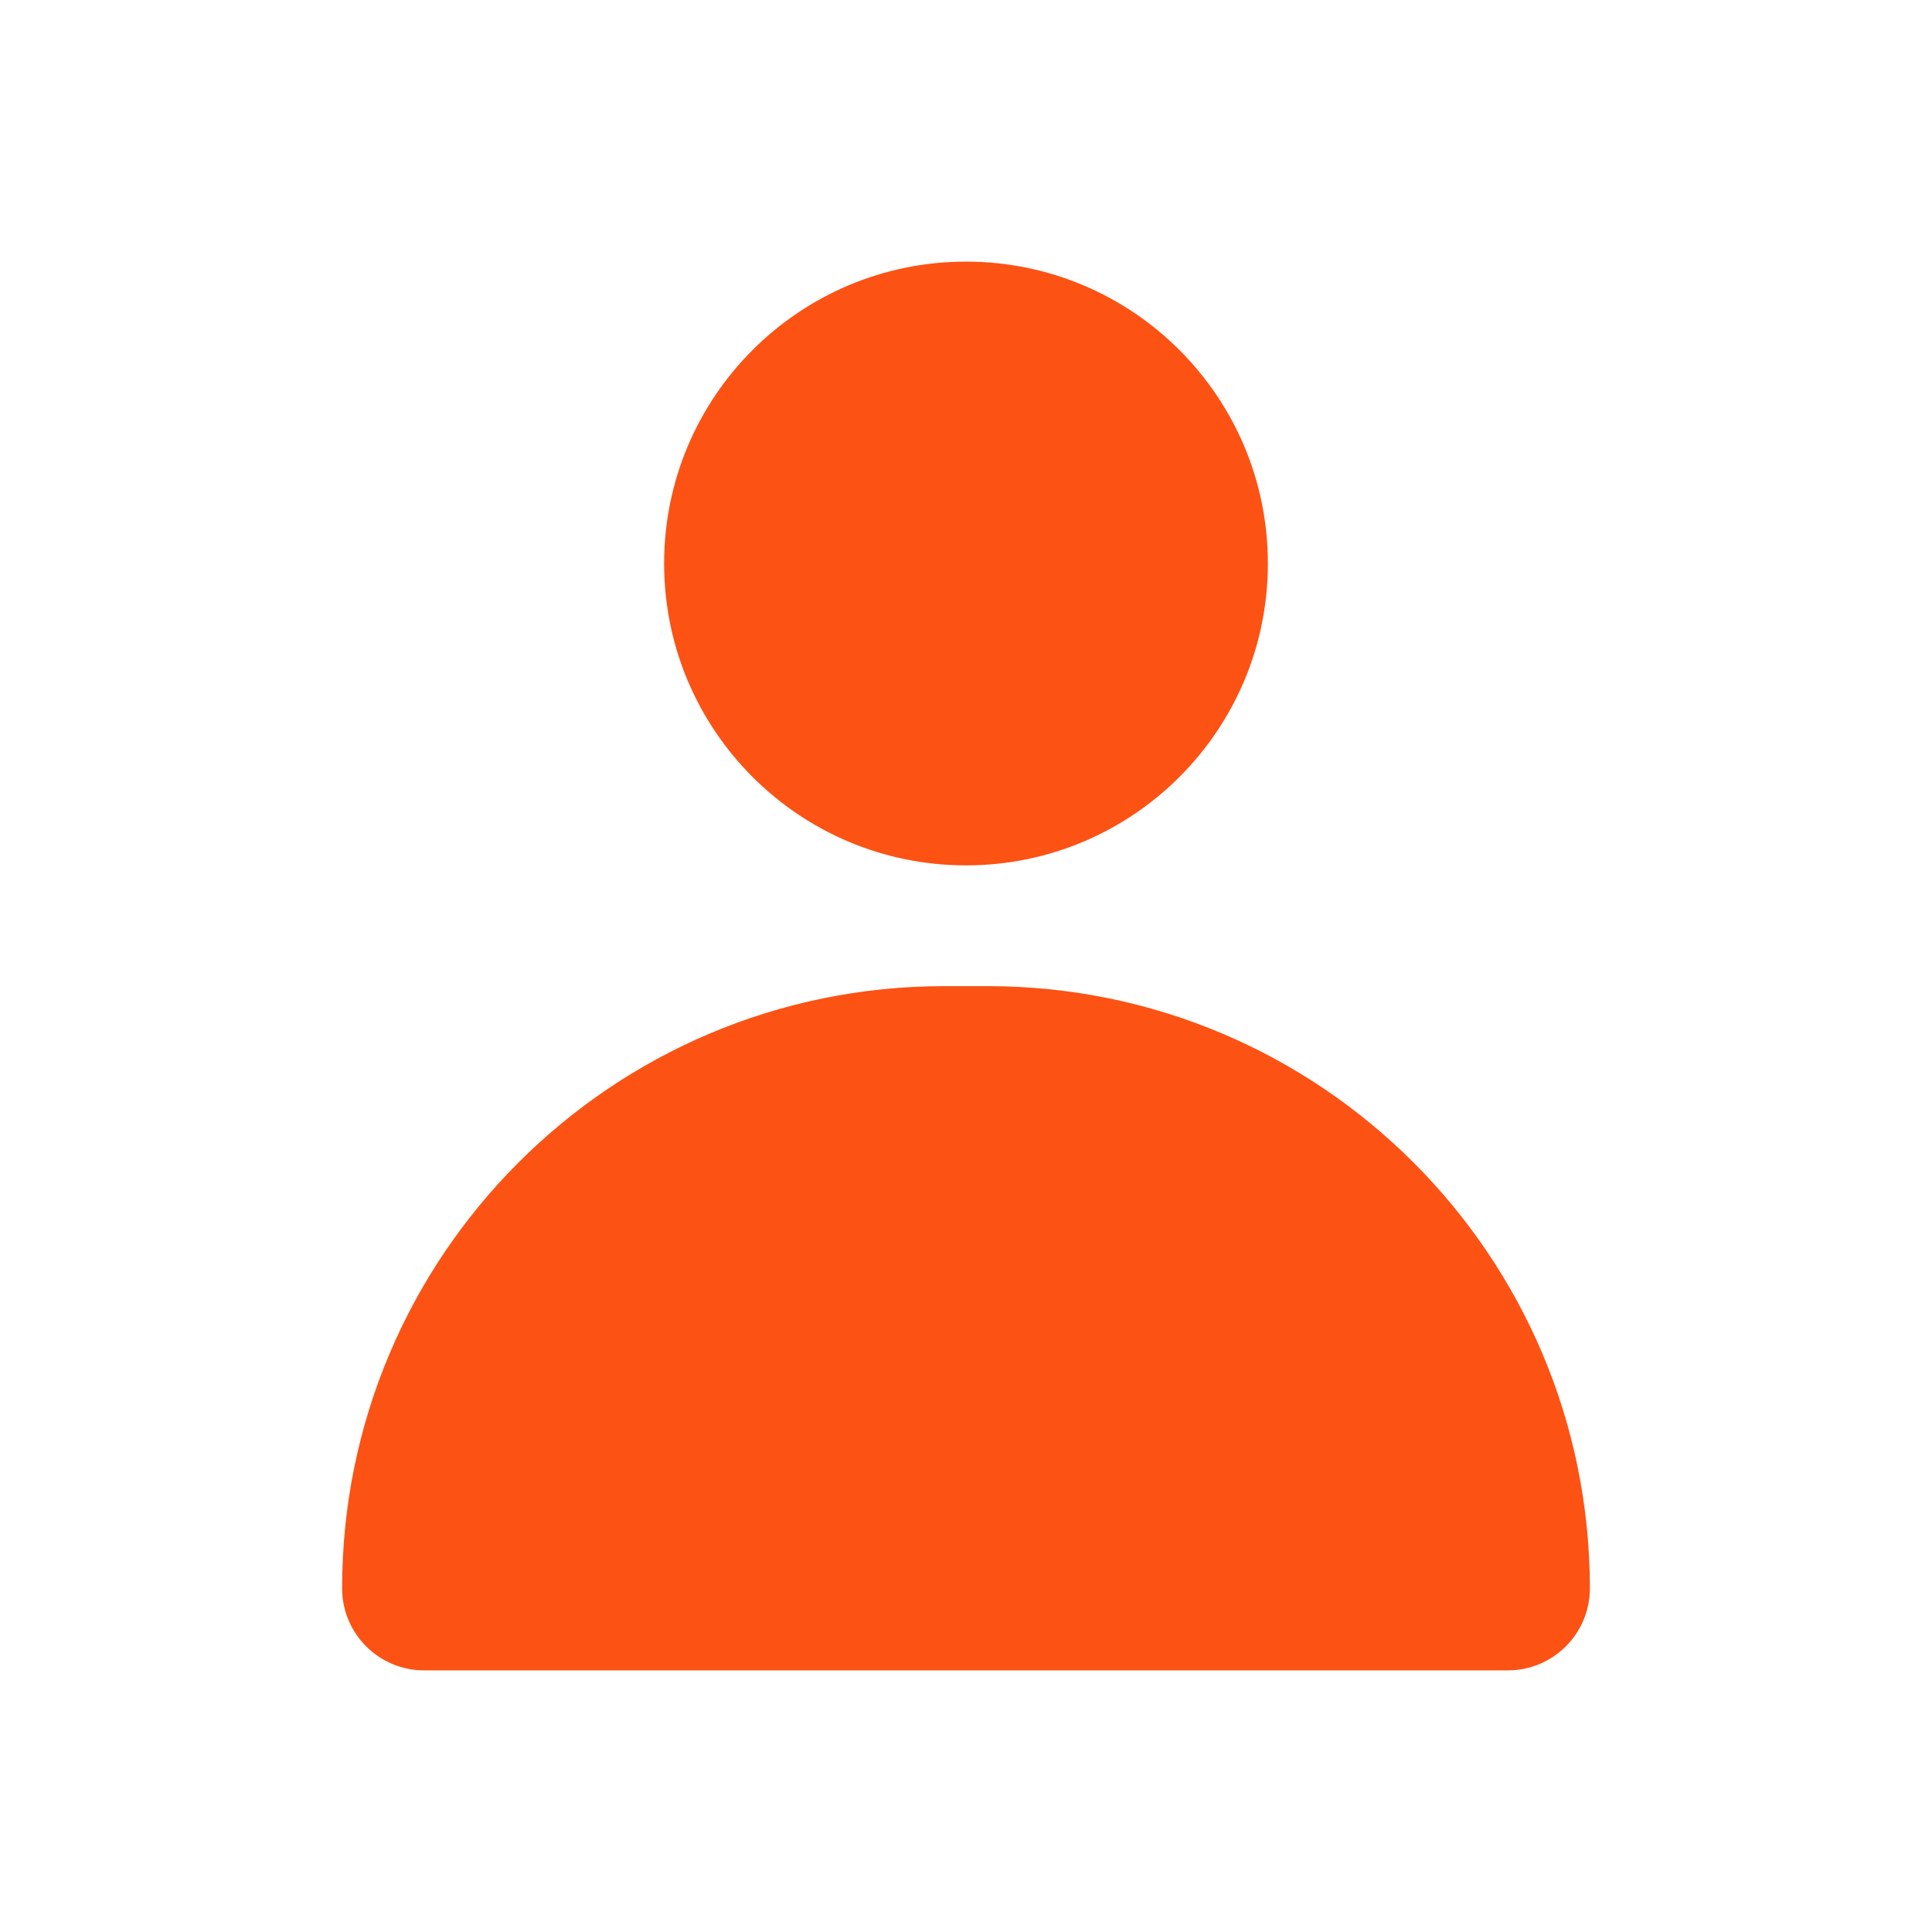
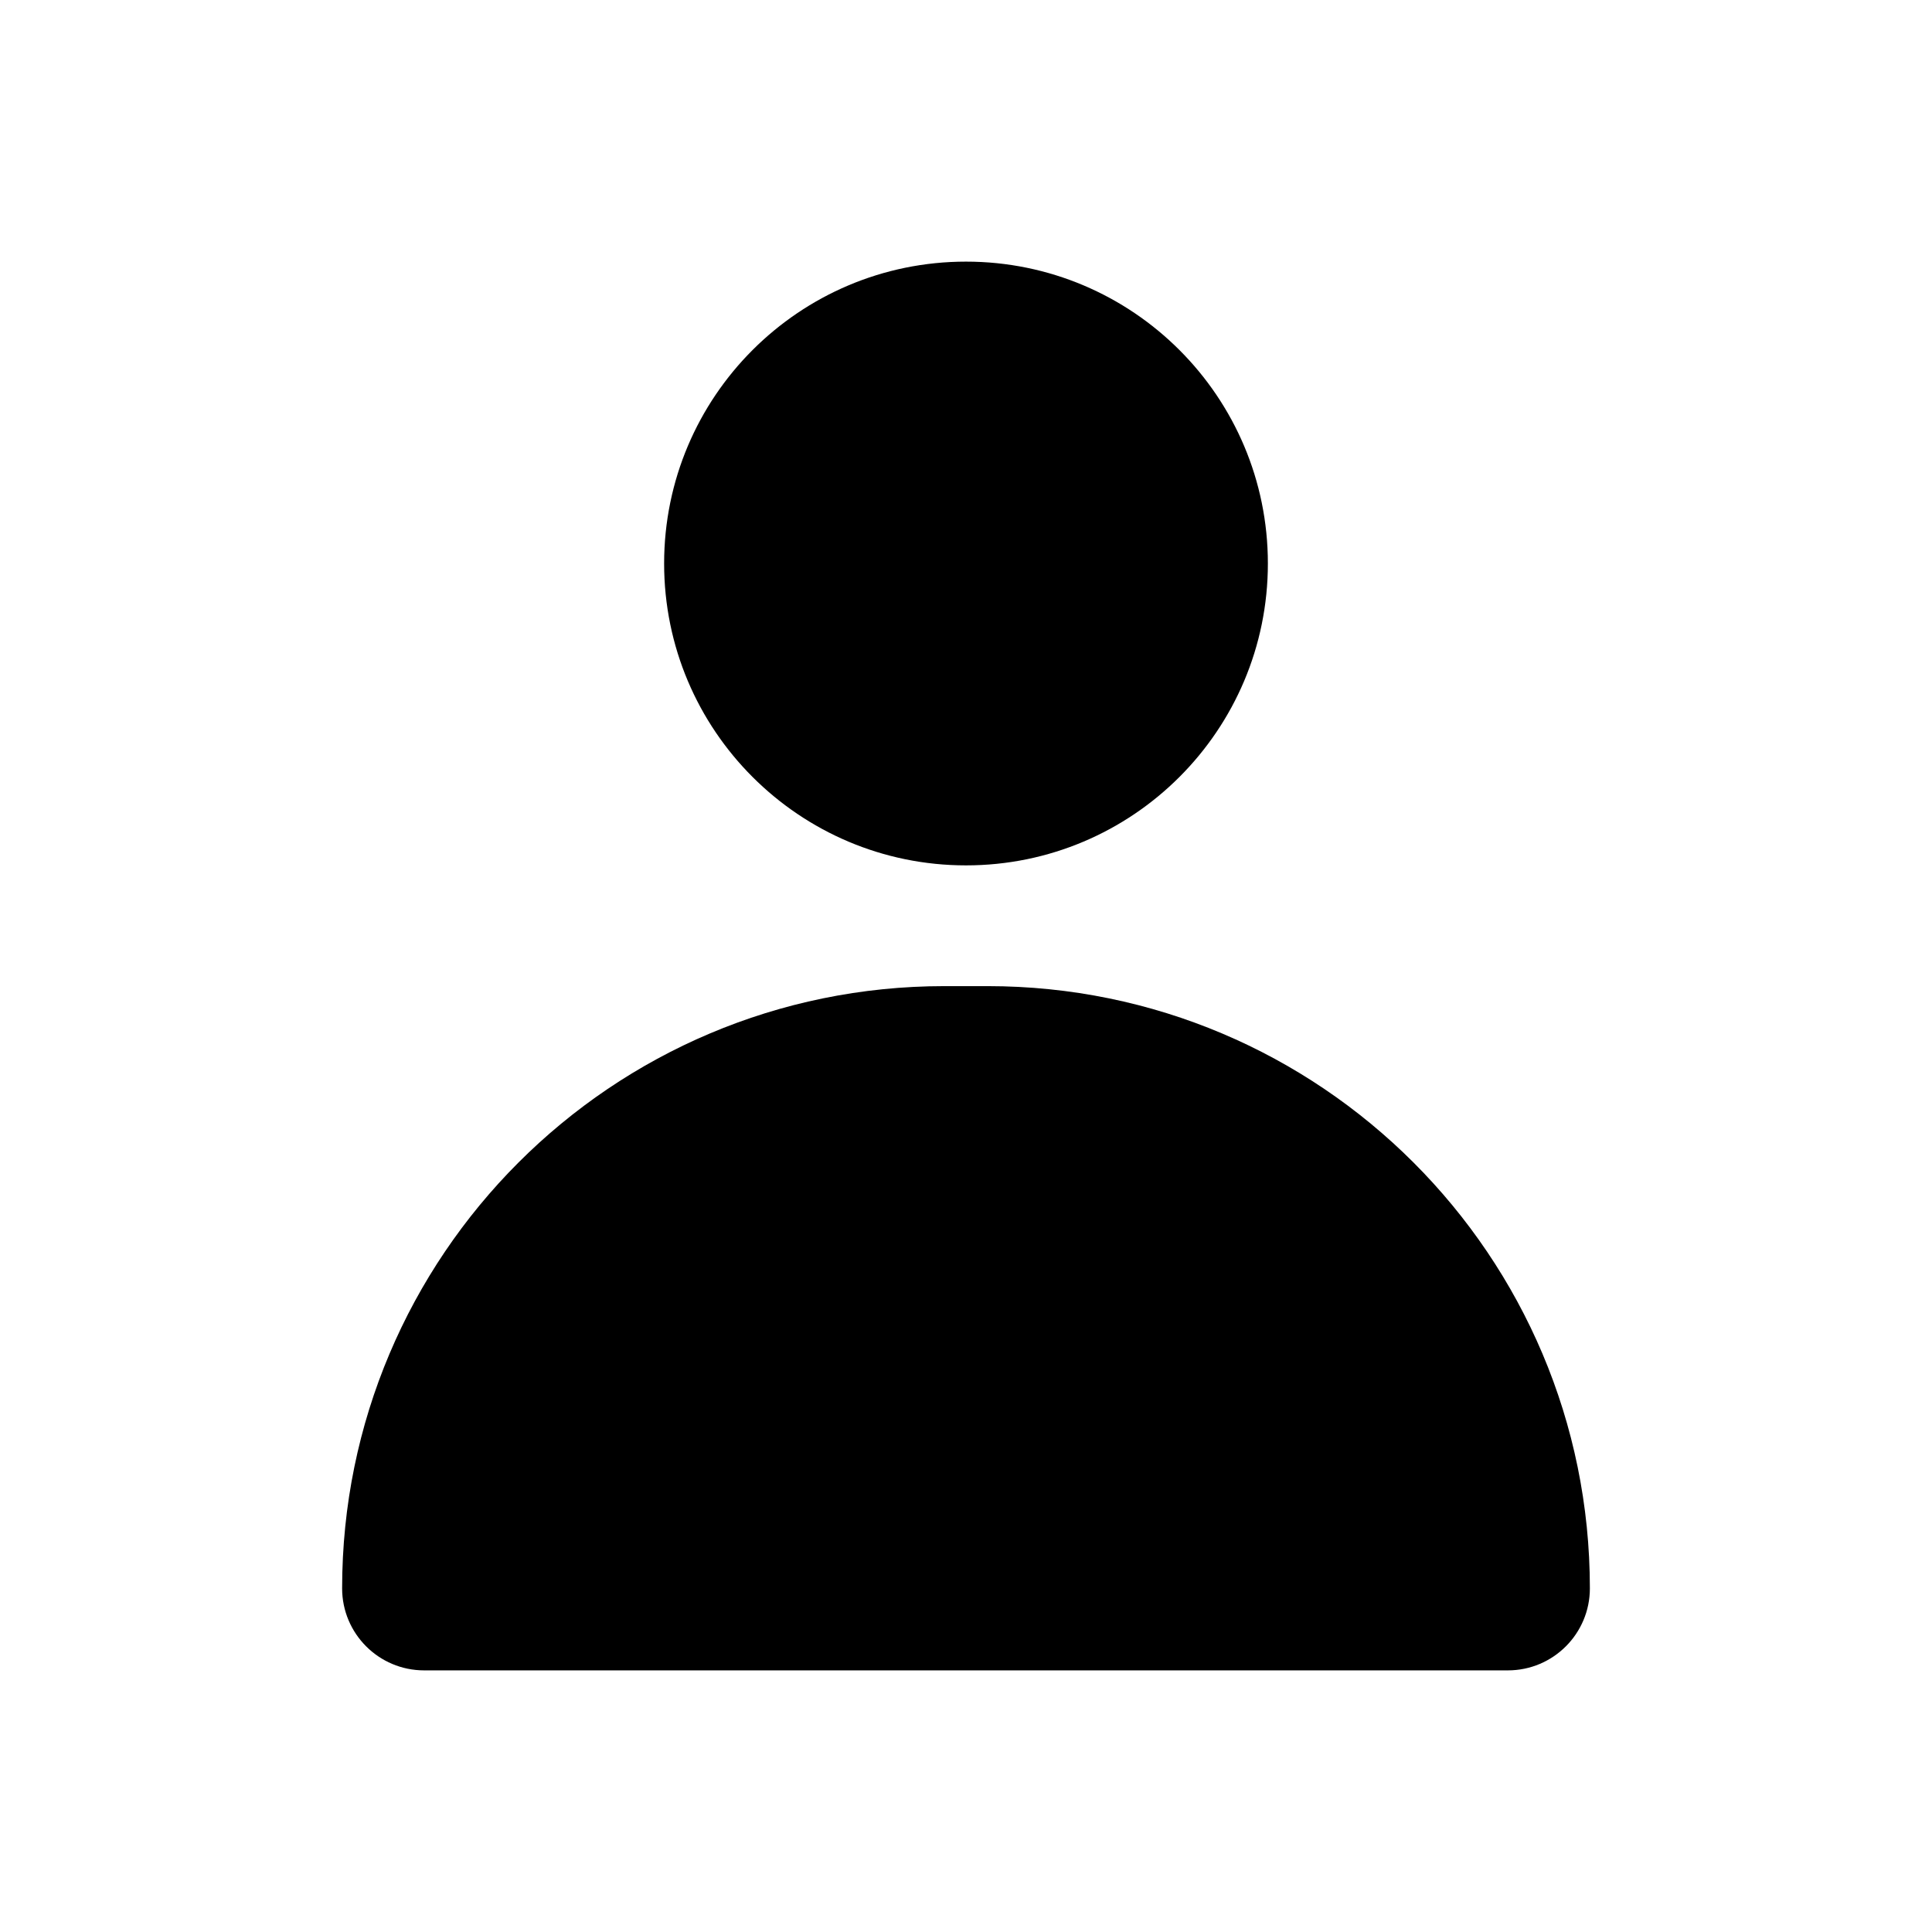
- <svg xmlns="http://www.w3.org/2000/svg" width="24" height="24" viewBox="0 0 24 24" fill="none">
-   <path fill-rule="evenodd" clip-rule="evenodd" d="M12 3.25C9.929 3.25 8.25 4.929 8.25 7C8.25 9.071 9.929 10.75 12 10.75C14.071 10.75 15.75 9.071 15.75 7C15.75 4.929 14.071 3.25 12 3.25ZM11.731 12.25C7.599 12.25 4.25 15.599 4.25 19.731C4.25 20.294 4.706 20.75 5.269 20.75H18.731C19.294 20.75 19.75 20.294 19.75 19.731C19.75 15.599 16.401 12.25 12.269 12.25H11.731Z" fill="#FC5214" />
+ <svg xmlns="http://www.w3.org/2000/svg" viewBox="0 0 24 24">
+   <path fill-rule="evenodd" clip-rule="evenodd" d="M12 3.25C9.929 3.25 8.25 4.929 8.25 7C8.25 9.071 9.929 10.75 12 10.75C14.071 10.75 15.75 9.071 15.75 7C15.75 4.929 14.071 3.25 12 3.25ZM11.731 12.25C7.599 12.25 4.25 15.599 4.25 19.731C4.25 20.294 4.706 20.75 5.269 20.75H18.731C19.294 20.75 19.75 20.294 19.75 19.731C19.75 15.599 16.401 12.25 12.269 12.25H11.731Z" />
</svg>
